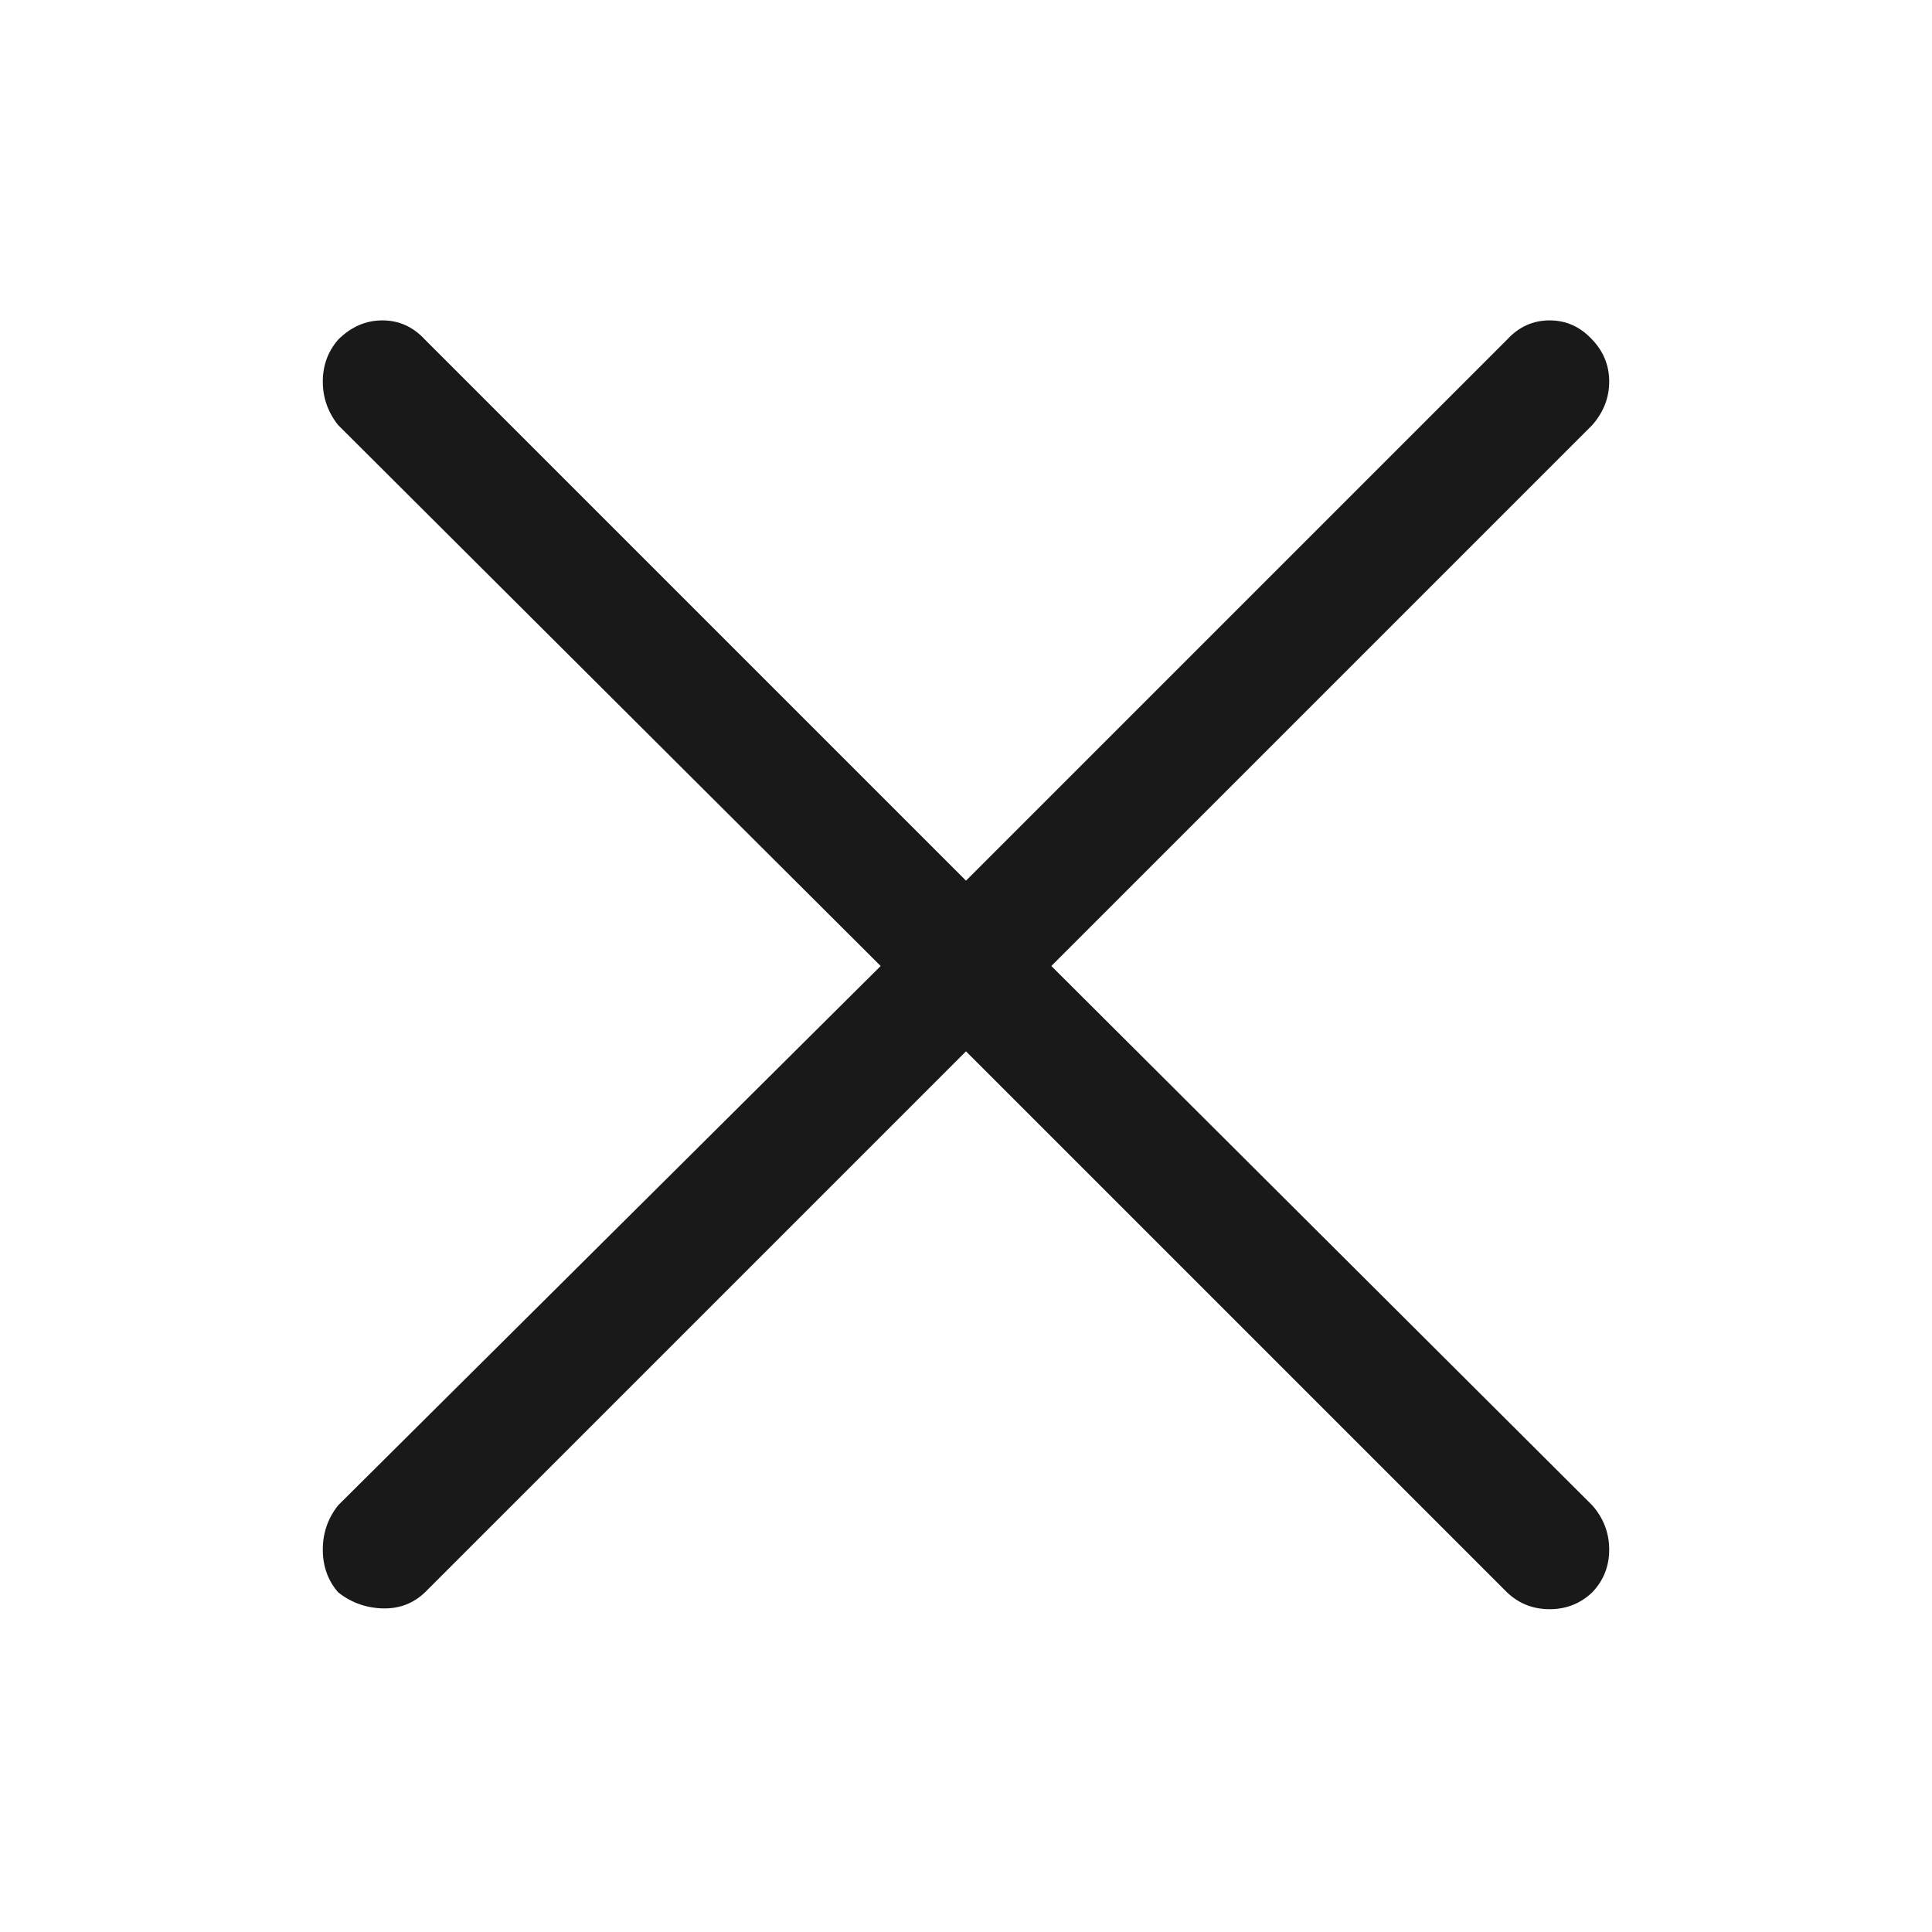
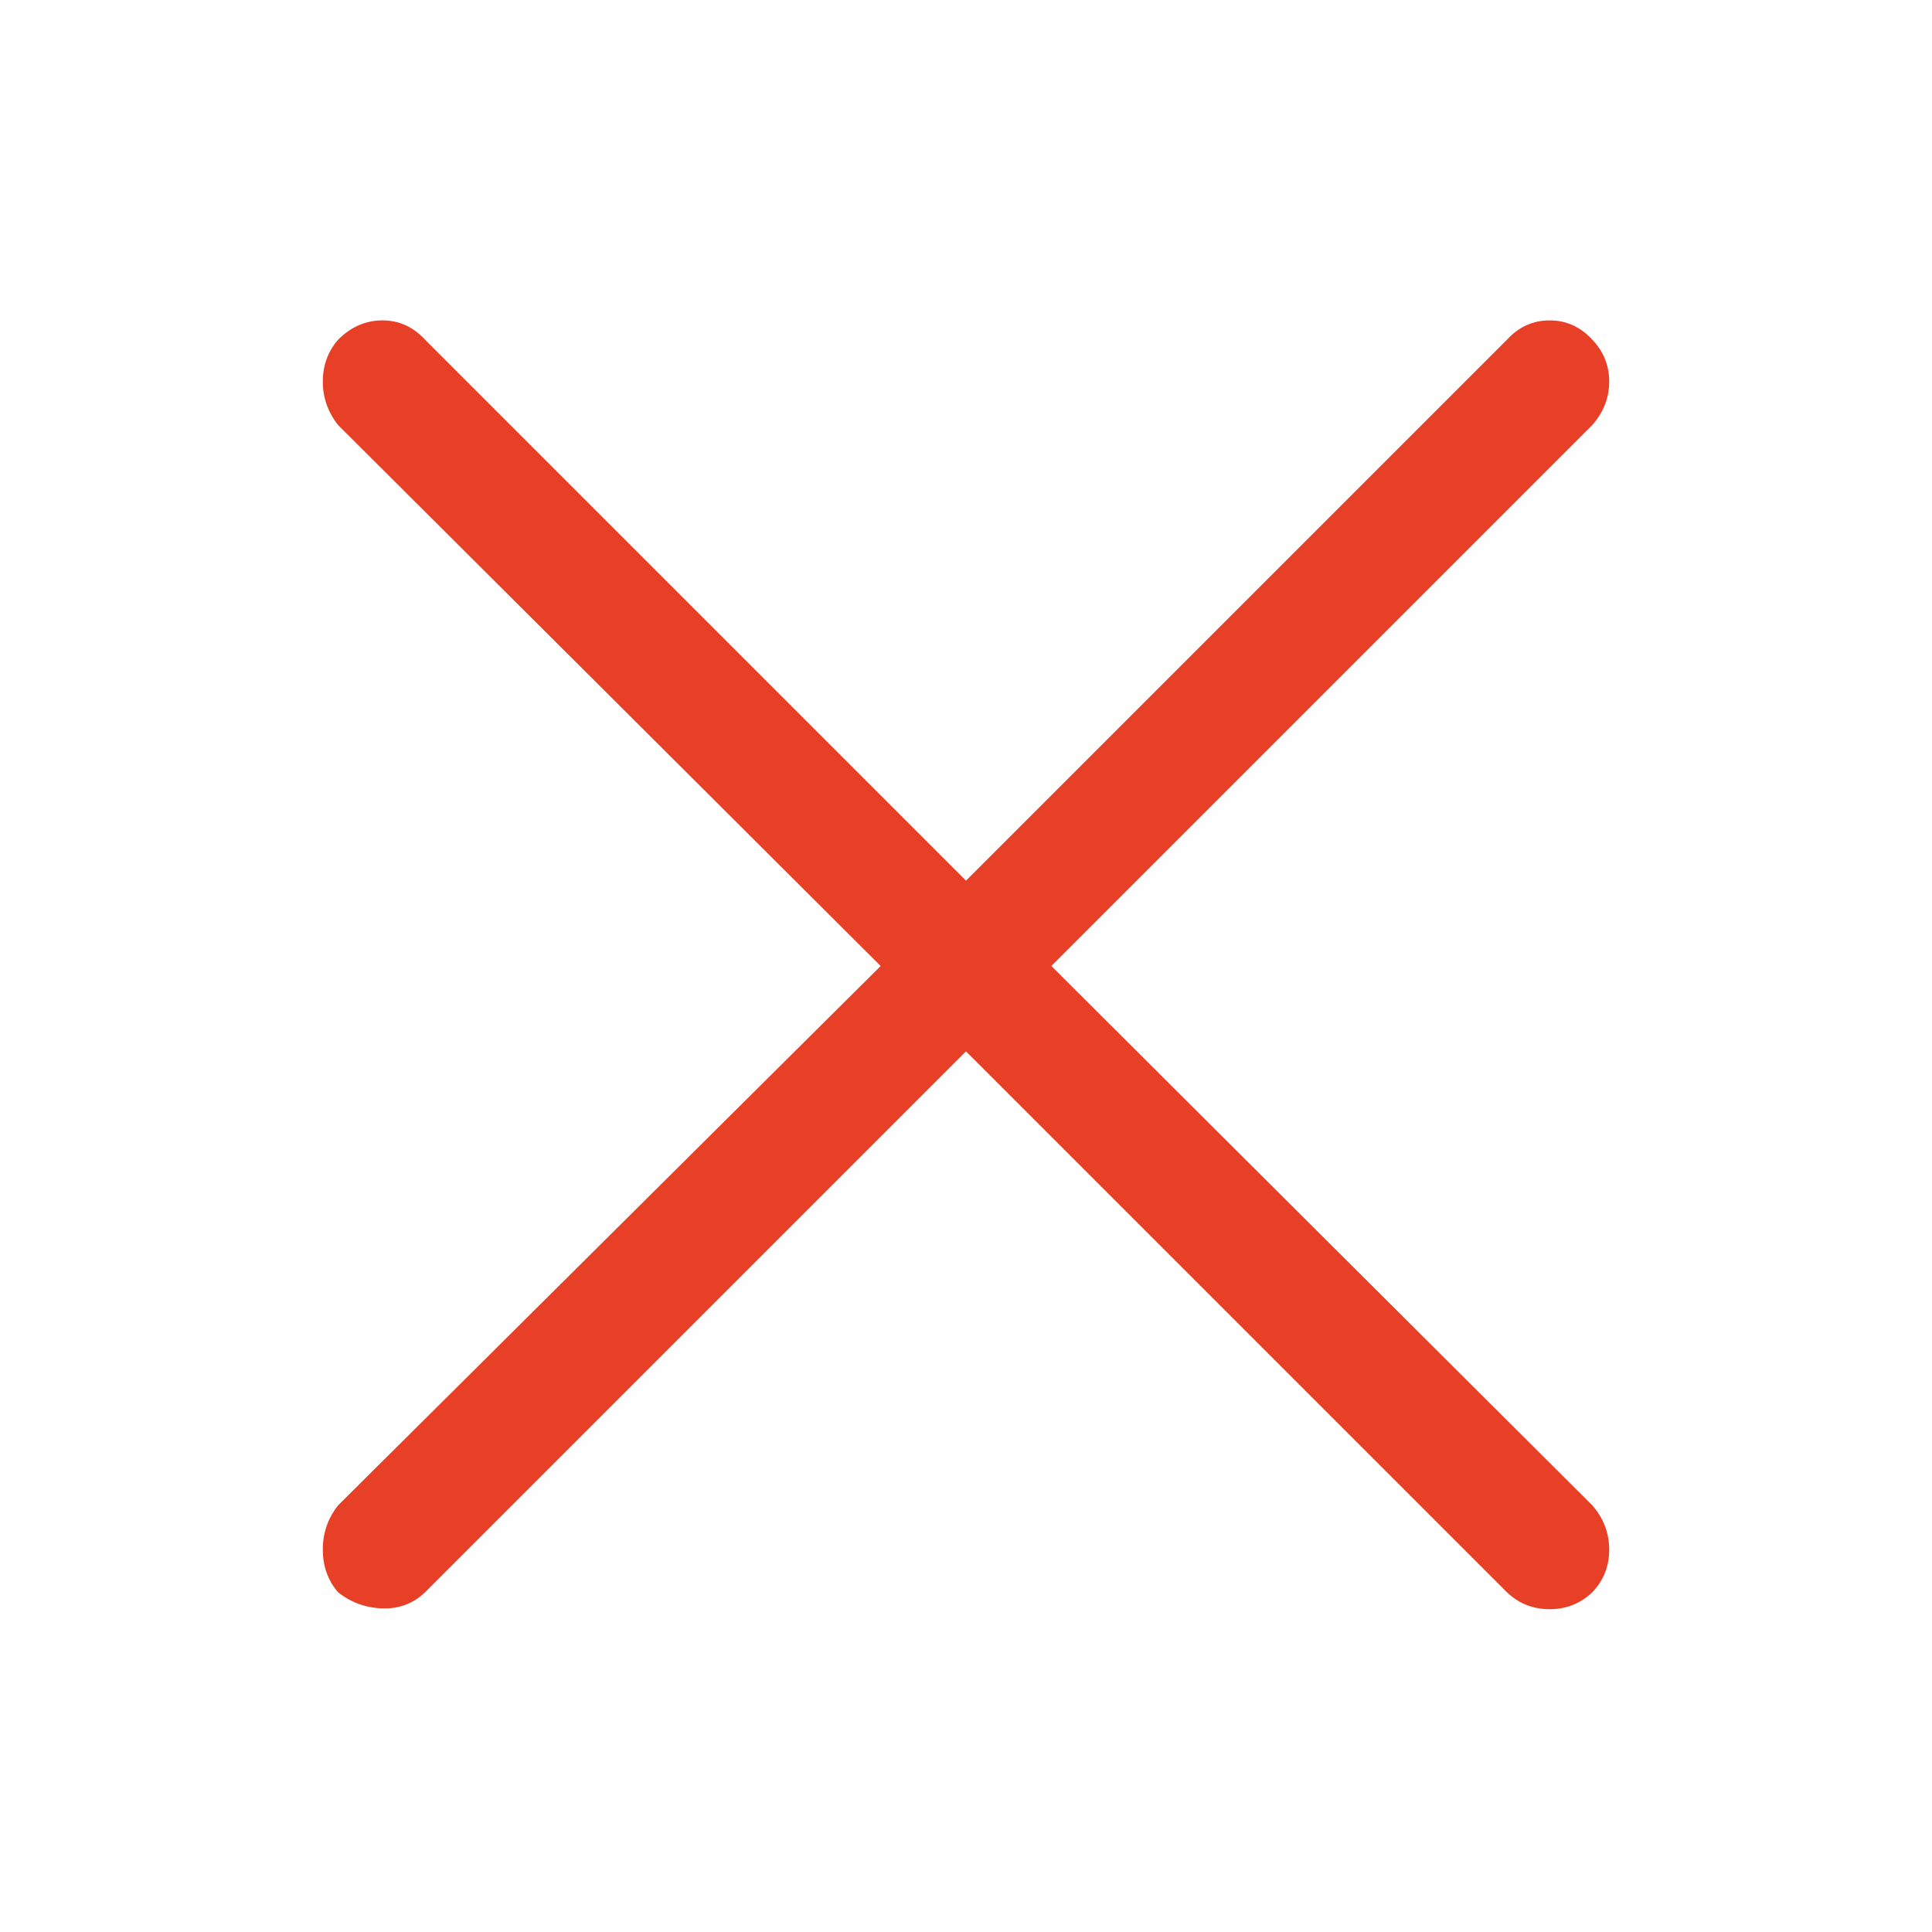
<svg xmlns="http://www.w3.org/2000/svg" width="24" height="24">
  <rect width="24" height="24" opacity="0" />
  <g>
-     <path d="M19.78 5.28Q19.99 5.04 19.99 4.74Q19.99 4.44 19.78 4.22Q19.56 3.98 19.25 3.98Q18.94 3.98 18.72 4.22L12 10.94L5.28 4.22Q5.06 3.98 4.75 3.98Q4.44 3.98 4.2 4.22Q4.01 4.44 4.01 4.74Q4.01 5.04 4.2 5.28L10.94 12L4.2 18.7Q4.01 18.94 4.01 19.25Q4.01 19.56 4.2 19.78Q4.44 19.97 4.75 19.98Q5.06 19.99 5.28 19.78L12 13.06L18.72 19.78Q18.94 19.99 19.25 19.99Q19.56 19.99 19.78 19.78Q19.99 19.56 19.99 19.25Q19.99 18.94 19.78 18.7L13.06 12L19.78 5.28Z" fill="rgba(0,0,0,0.902)" />
+     <path d="M19.78 5.28Q19.99 5.04 19.99 4.74Q19.99 4.44 19.78 4.22Q19.56 3.98 19.25 3.98Q18.94 3.98 18.72 4.22L12 10.94L5.28 4.22Q5.06 3.98 4.75 3.98Q4.44 3.98 4.2 4.22Q4.01 4.44 4.01 4.74Q4.01 5.04 4.2 5.28L10.94 12L4.2 18.7Q4.01 18.94 4.01 19.25Q4.01 19.56 4.2 19.78Q4.44 19.97 4.75 19.98Q5.06 19.99 5.28 19.78L12 13.06L18.72 19.78Q18.94 19.99 19.25 19.99Q19.56 19.99 19.78 19.78Q19.99 19.56 19.99 19.25Q19.99 18.94 19.78 18.7L13.06 12L19.78 5.28Z" fill="rgba(232,64,38,1)" />
  </g>
</svg>
